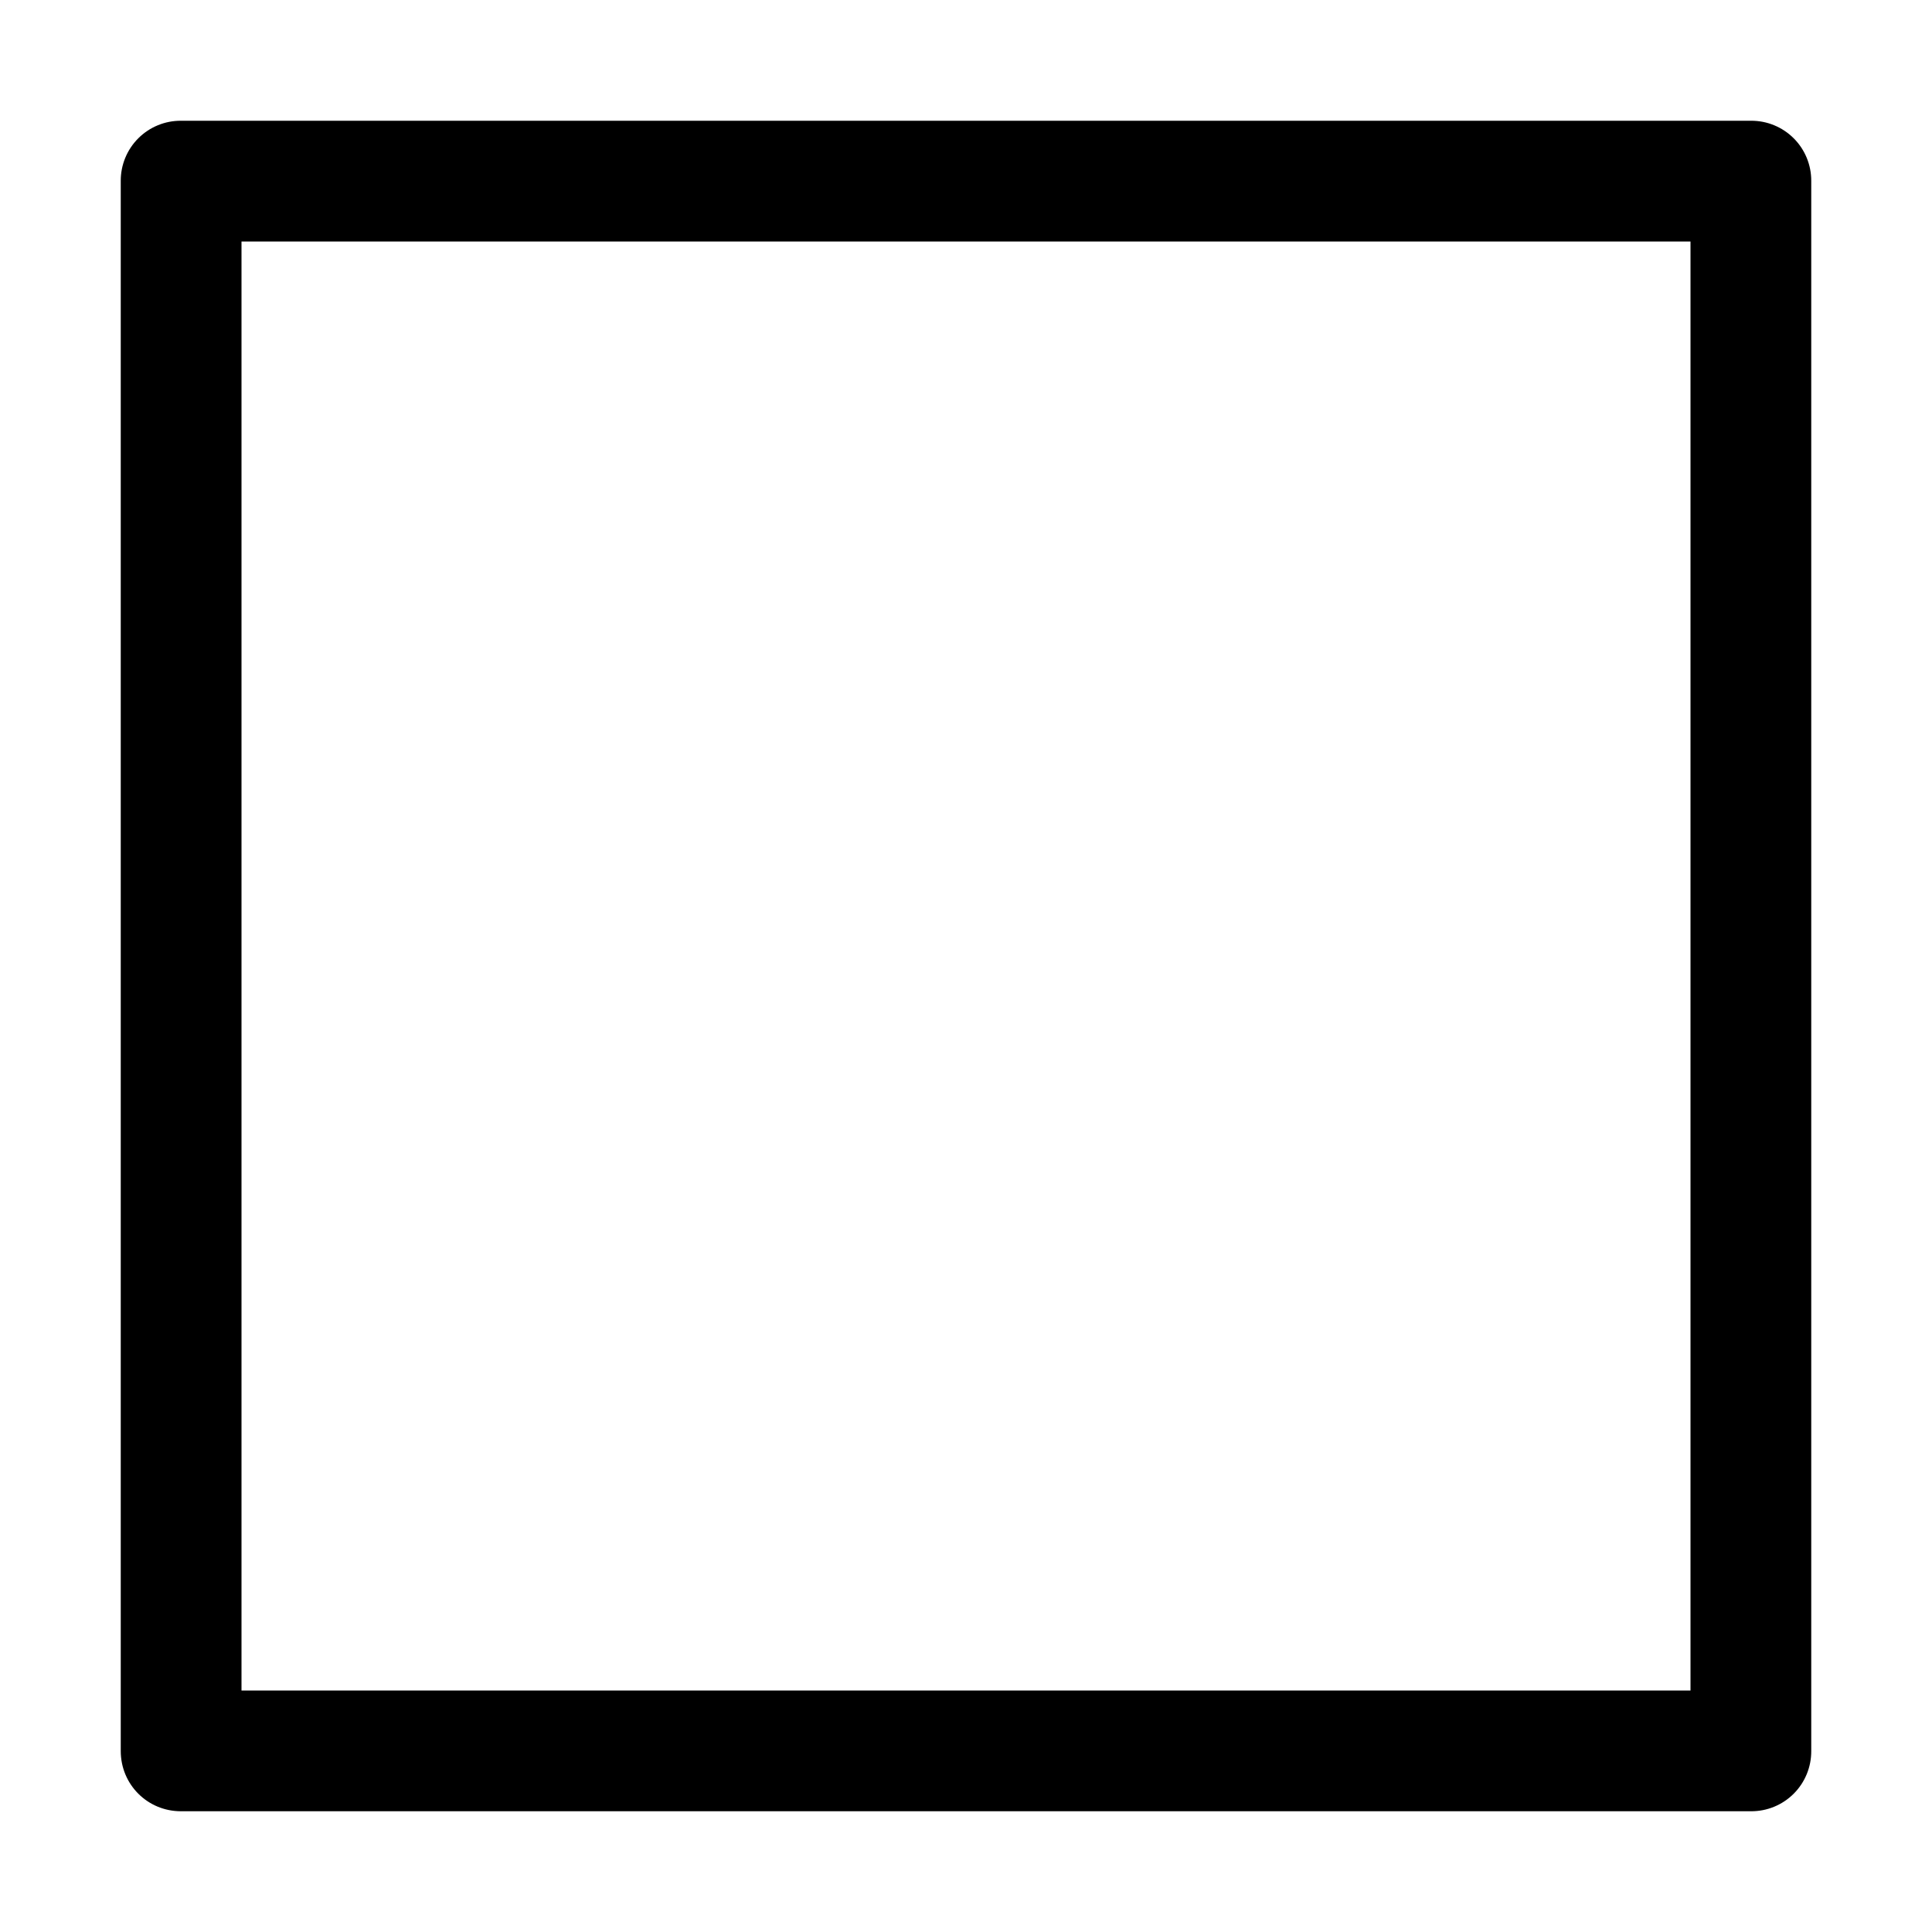
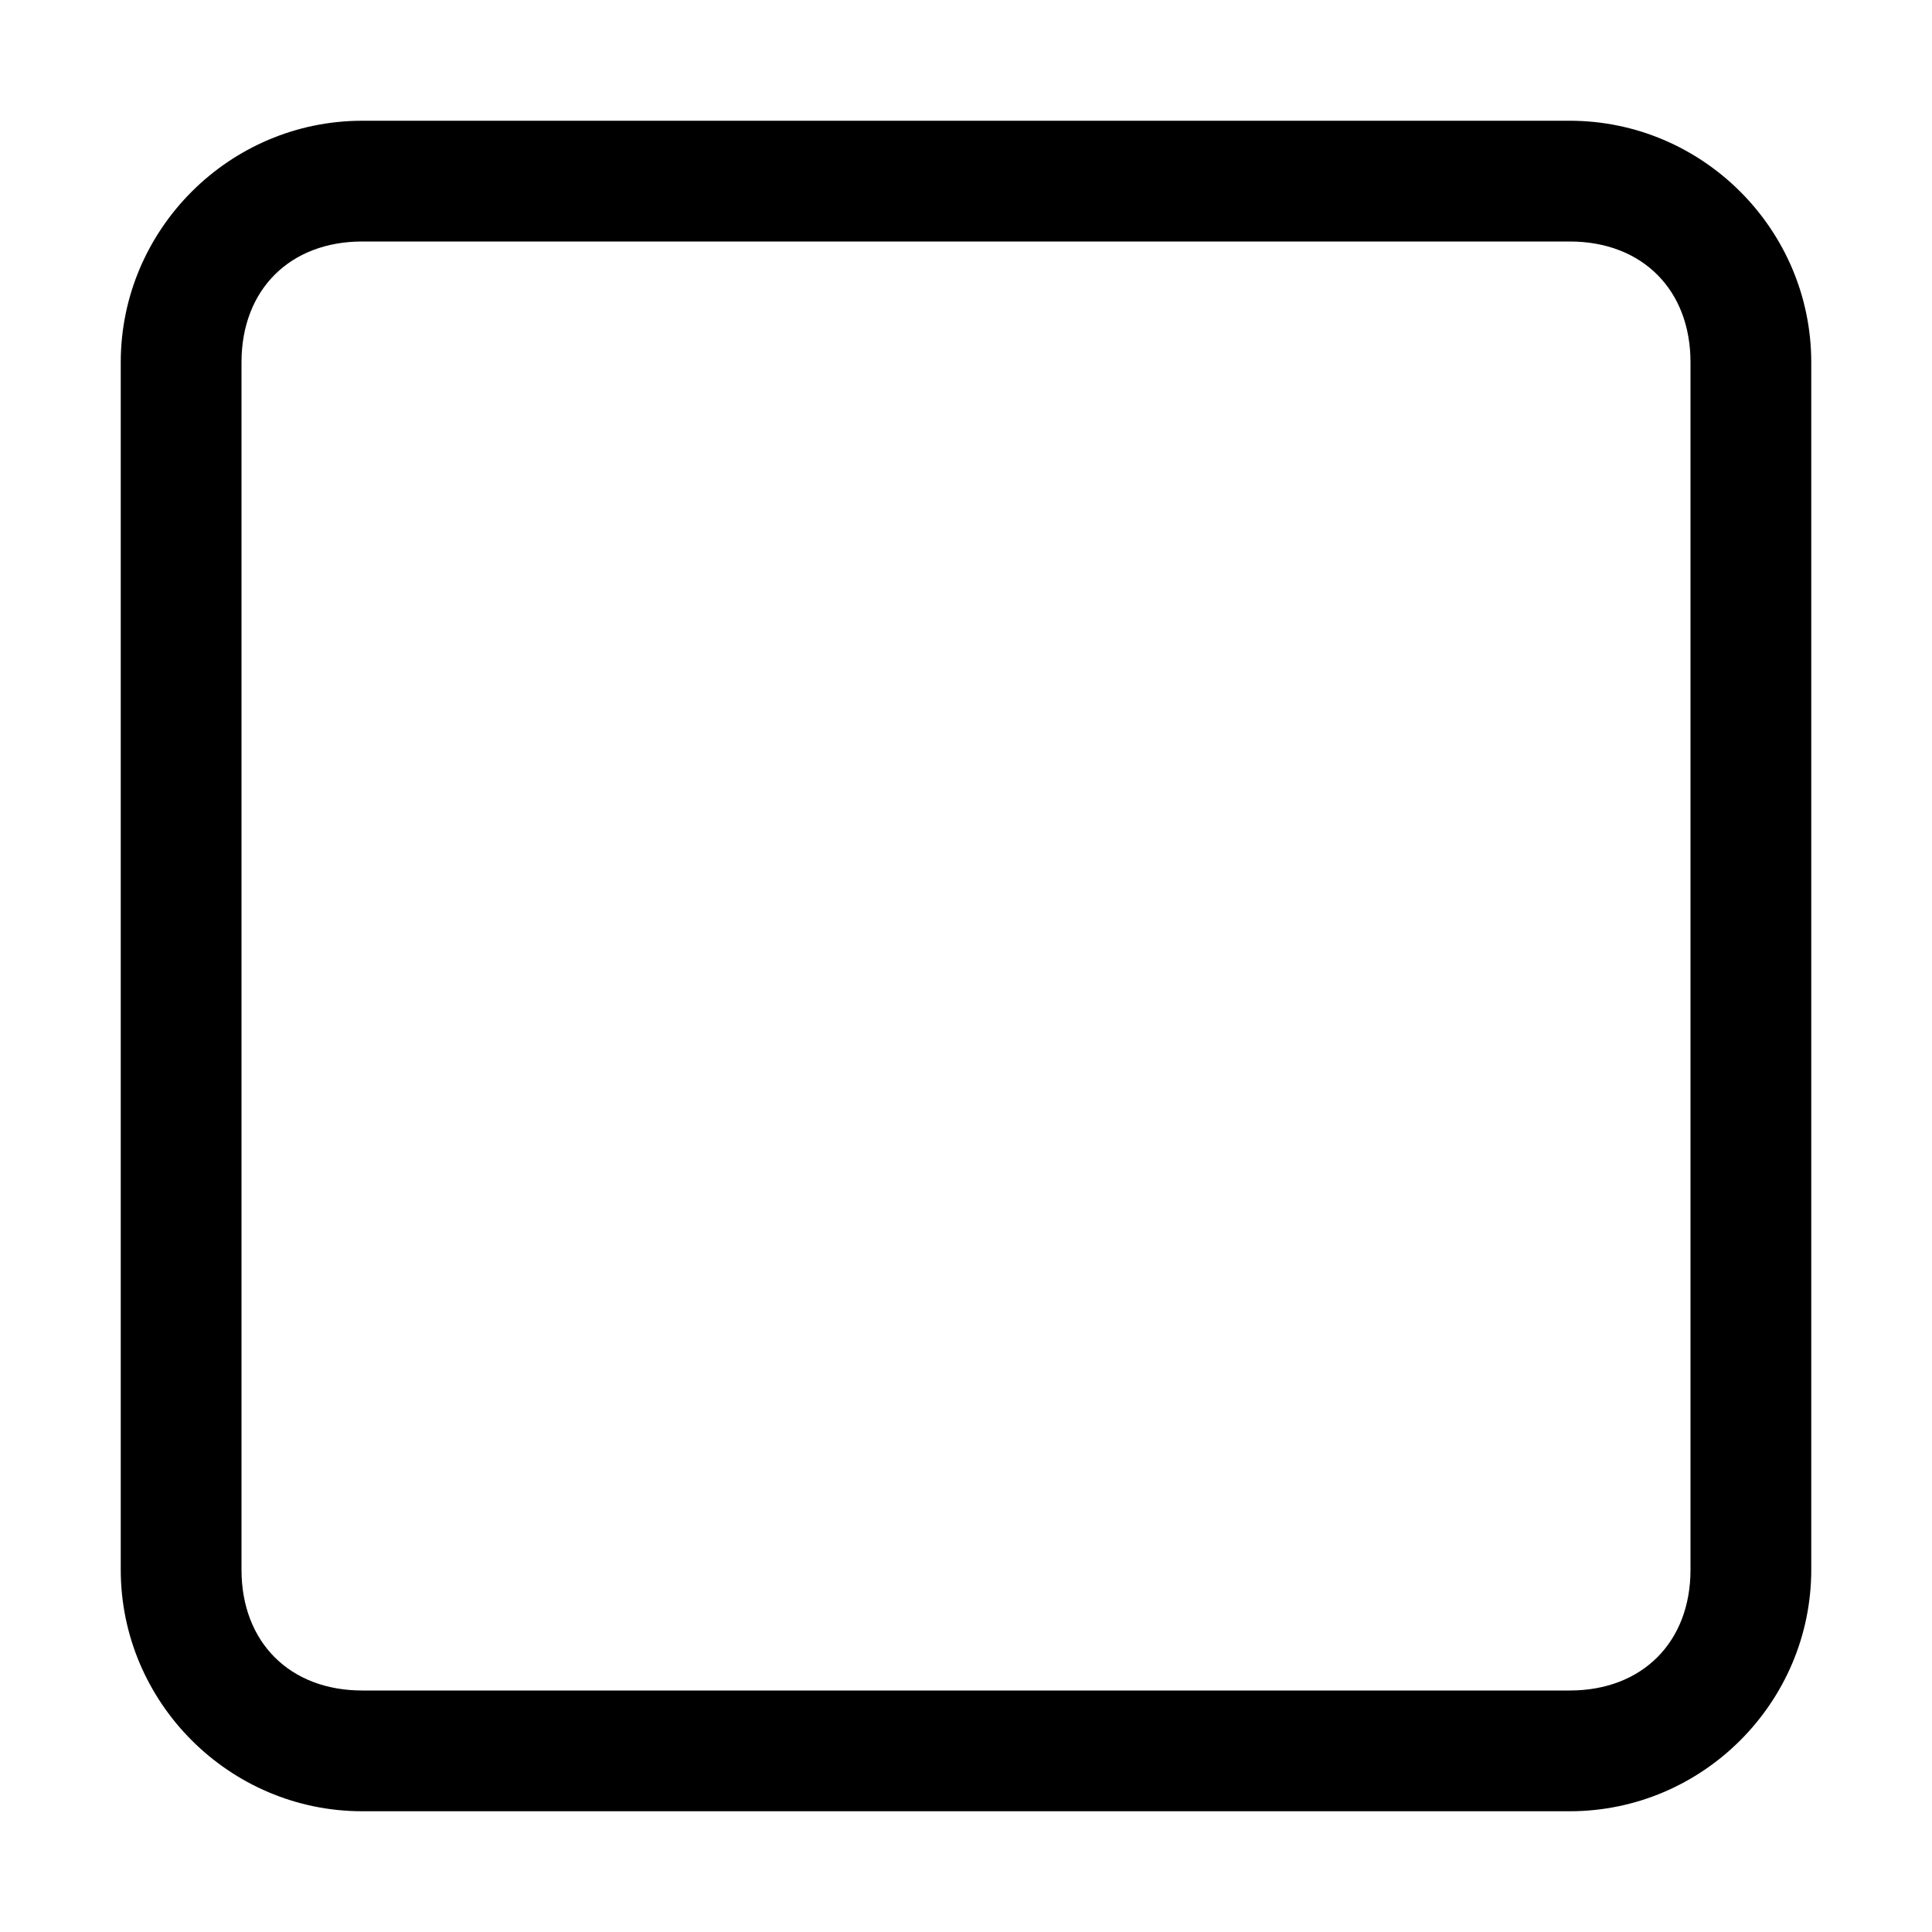
<svg xmlns="http://www.w3.org/2000/svg" viewBox="0 0 16 16">
  <g class="icon-color">
-     <path d="M14.502 1H1.498A.496.496 0 0 0 1 1.498v13.003c0 .279.223.499.498.499h13.003a.496.496 0 0 0 .499-.498V1.498A.496.496 0 0 0 14.502 1zM14 14H2V2h12v12z" />
+     <path d="M13 2c.6 0 1 .4 1 1v10c0 .6-.4 1-1 1H3c-.6 0-1-.4-1-1V3c0-.6.4-1 1-1h10m0-1H3c-1.1 0-2 .9-2 2v10c0 1.1.9 2 2 2h10c1.1 0 2-.9 2-2V3c0-1.1-.9-2-2-2z" />
  </g>
</svg>
